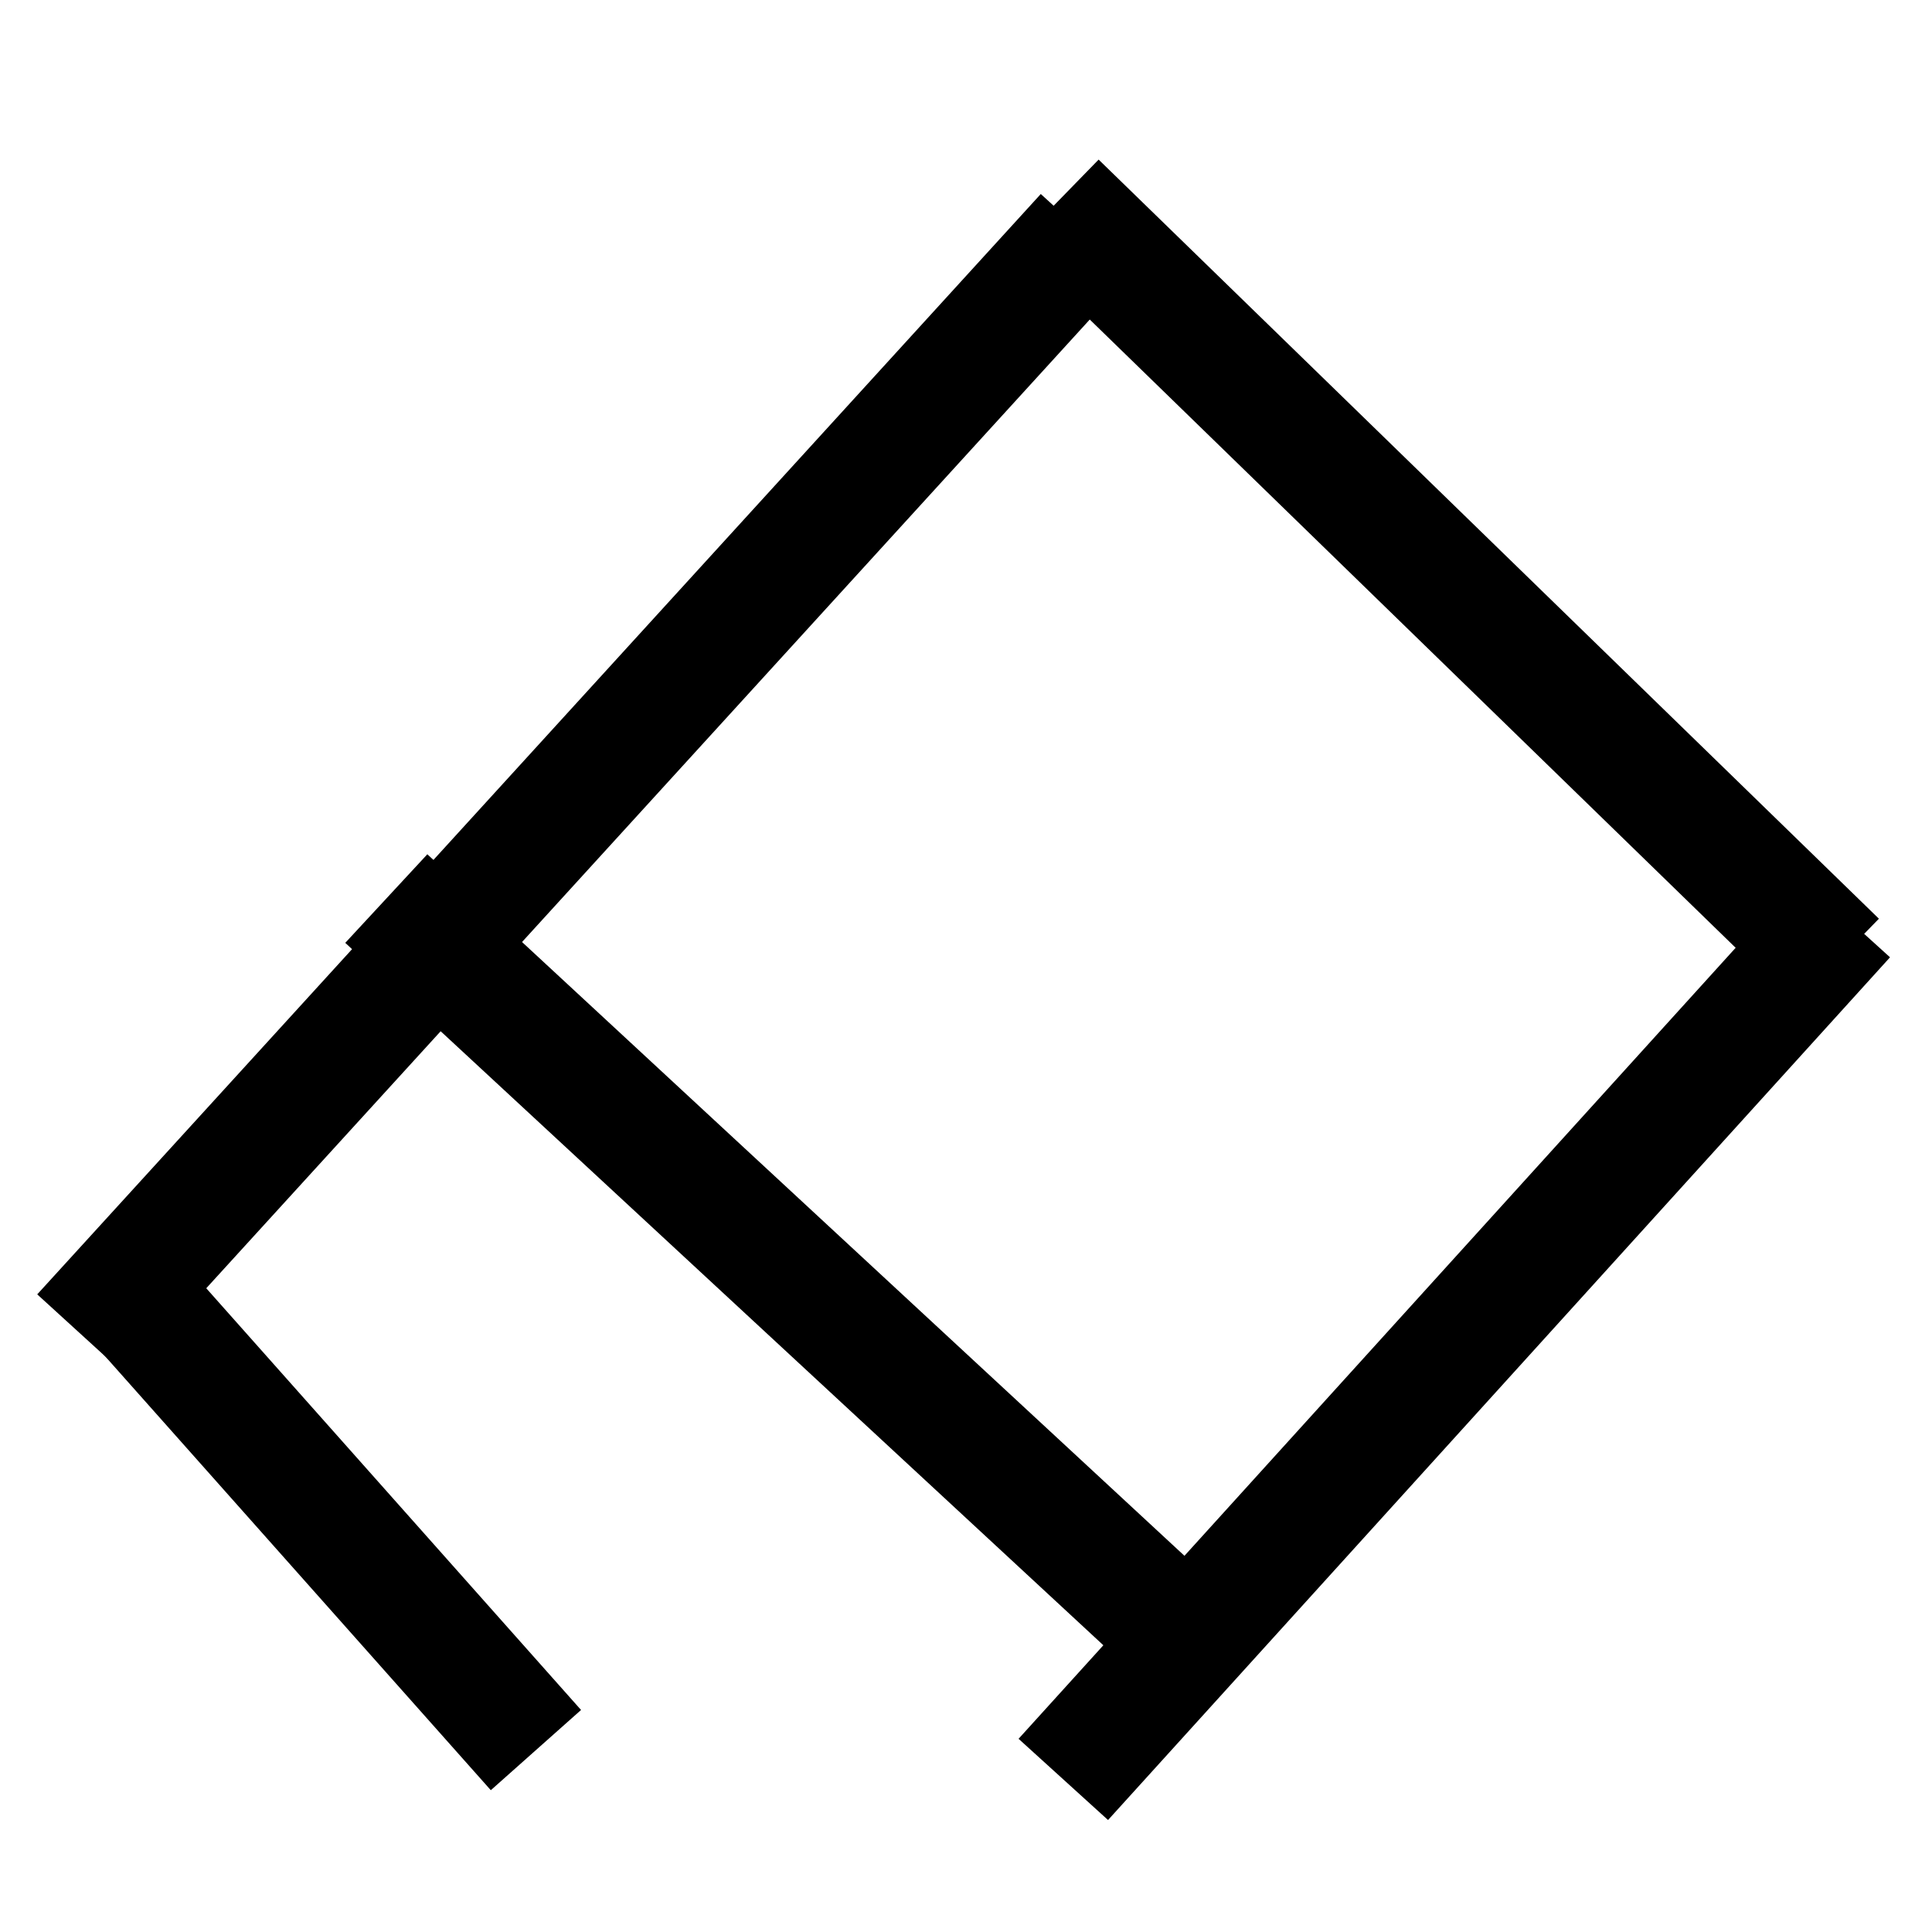
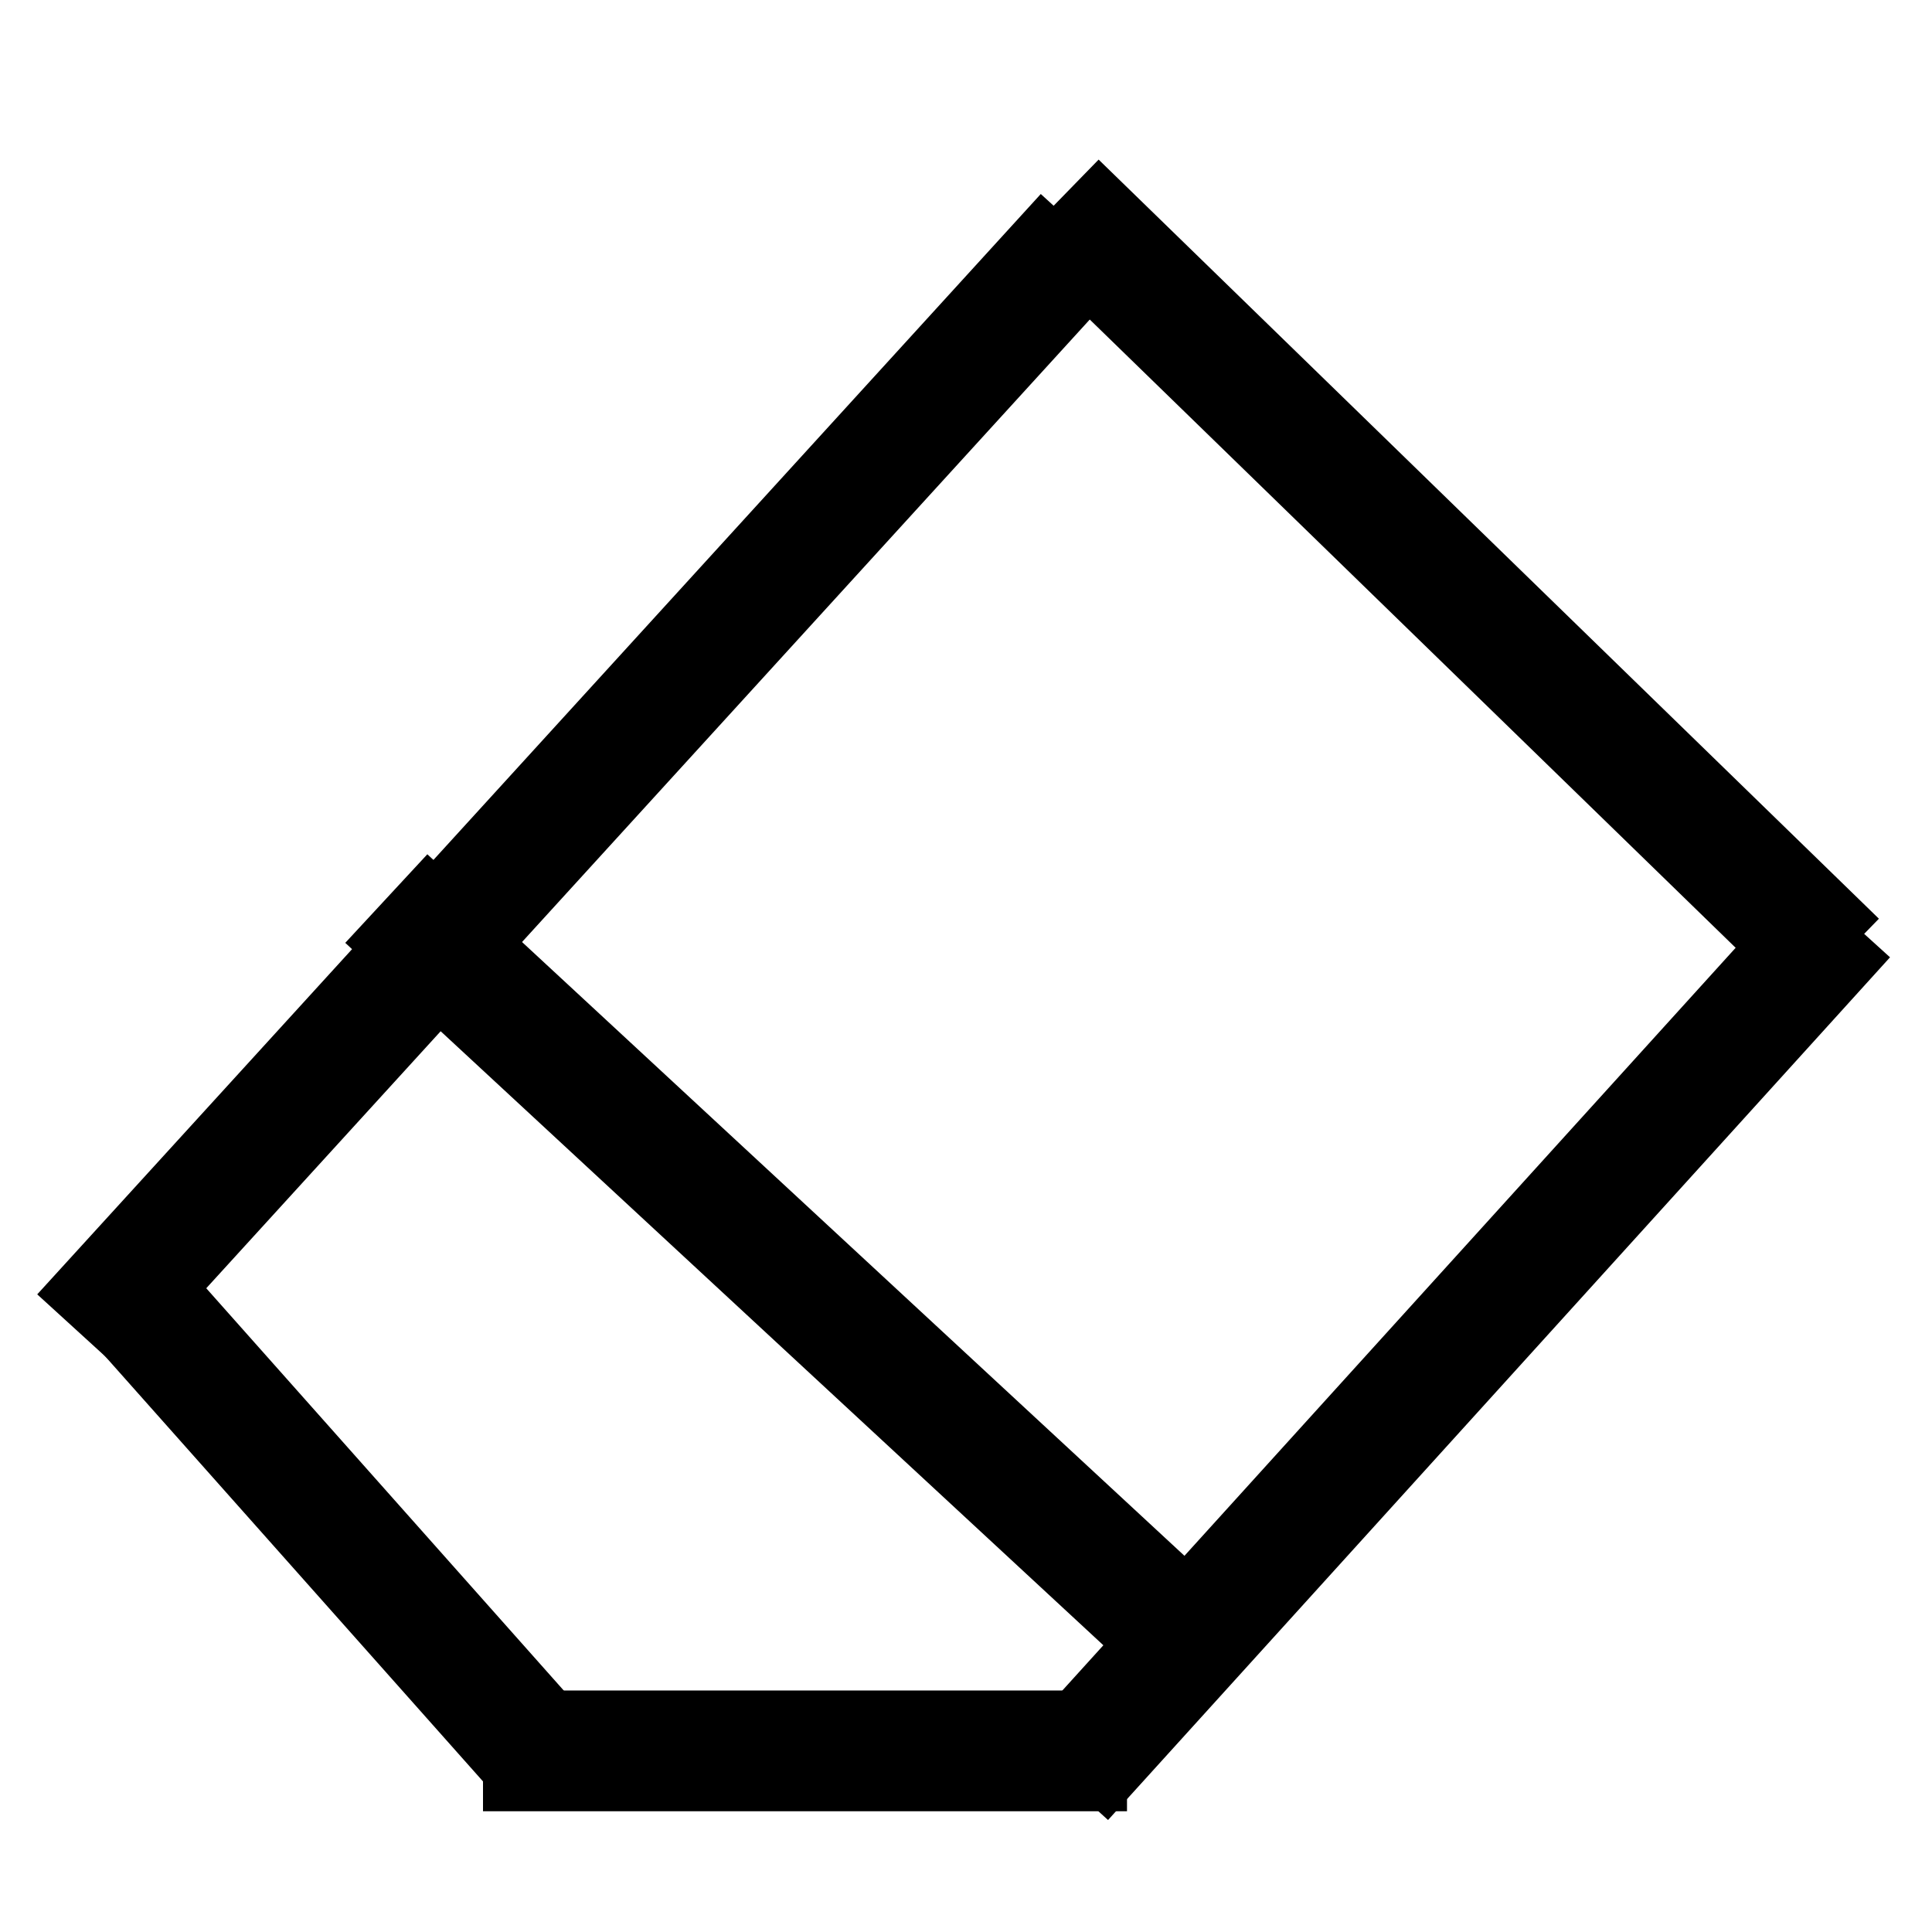
<svg xmlns="http://www.w3.org/2000/svg" width="48" height="48" viewBox="0 0 48 48">
-   <defs>
-     <style>
-       .cls-1 {
-         fill-rule: evenodd;
-       }
-     </style>
-   </defs>
  <path class="cls-1" d="M25.306,43.2L44.734,21.769l2.223,2.015L27.529,45.218Z" />
  <path class="cls-1" d="M12,42H28v3H12V42Zm0,0H28v3H12V42Z" />
  <path class="cls-1" d="M0.925,32.158L25.858,4.82l2.217,2.022L3.142,34.18Z" />
  <path class="cls-1" d="M3.807,30.524l10.629,11.96-2.242,1.993L1.564,32.517Z" />
  <path class="cls-1" d="M27.295,3.965l19.386,18.86-2.092,2.15L25.2,6.115Z" />
  <path class="cls-1" d="M10.617,21.224L30.422,39.575l-2.039,2.2L8.578,23.425Z" />
</svg>
